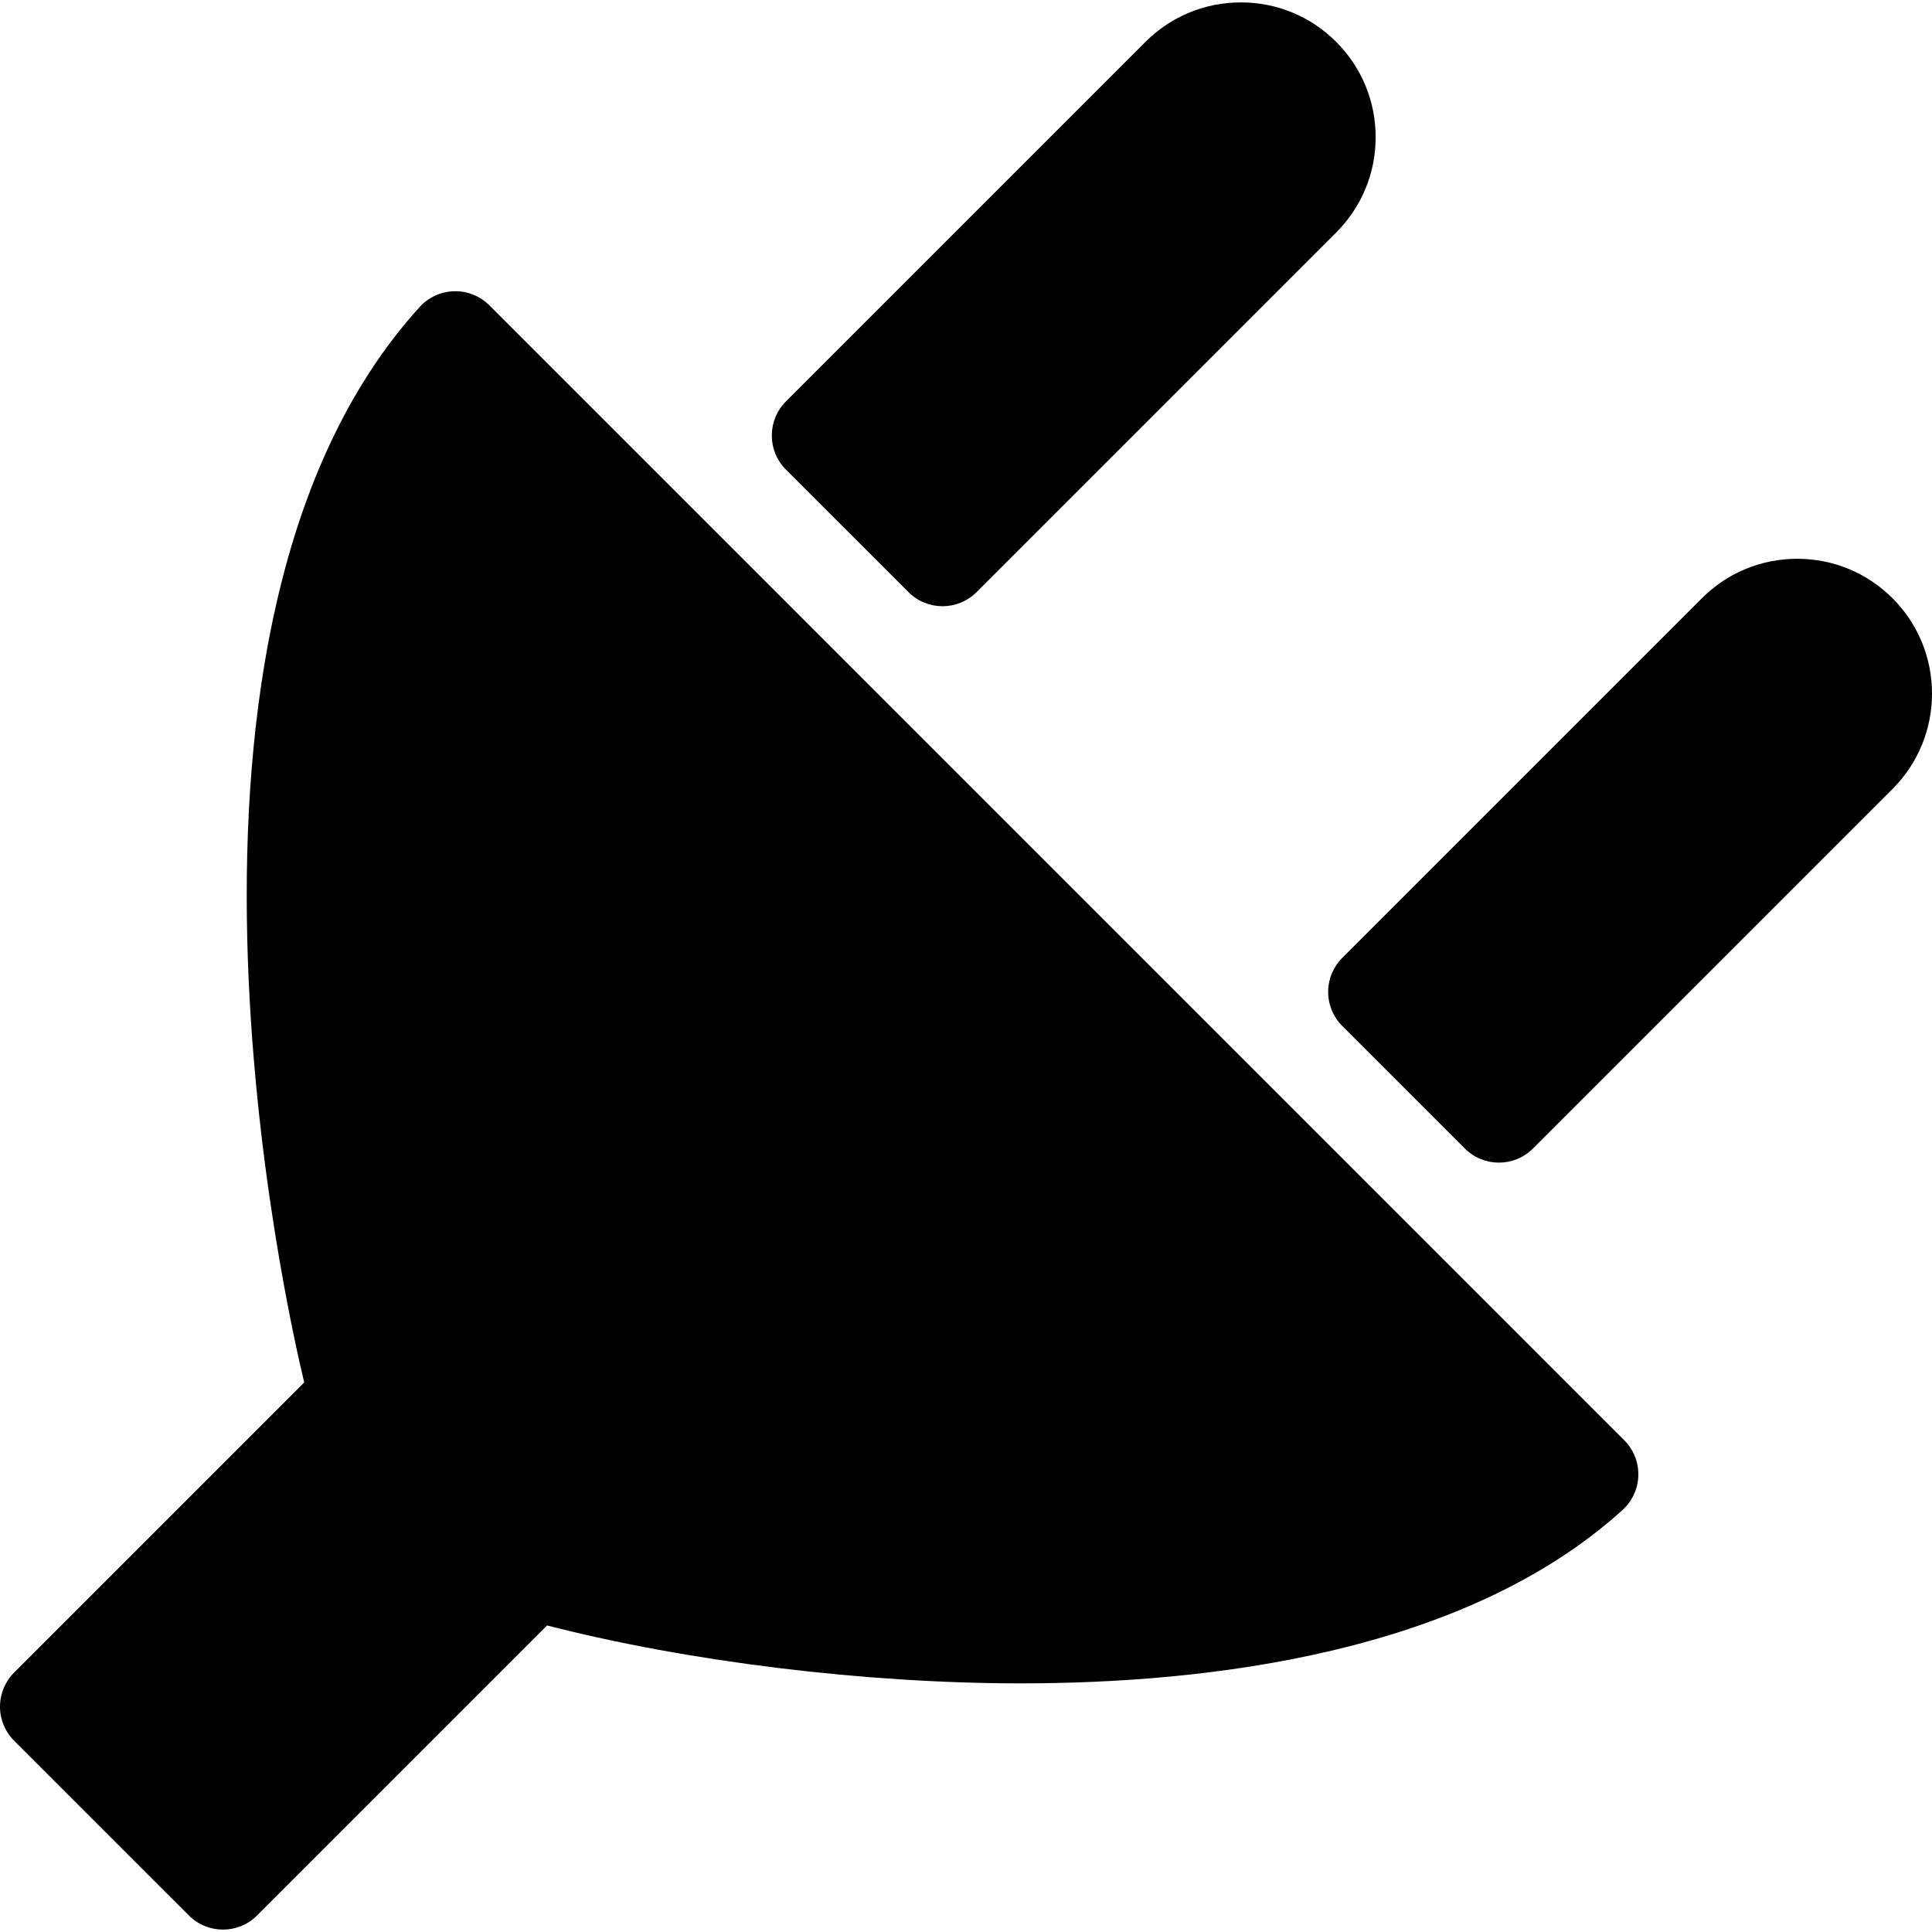
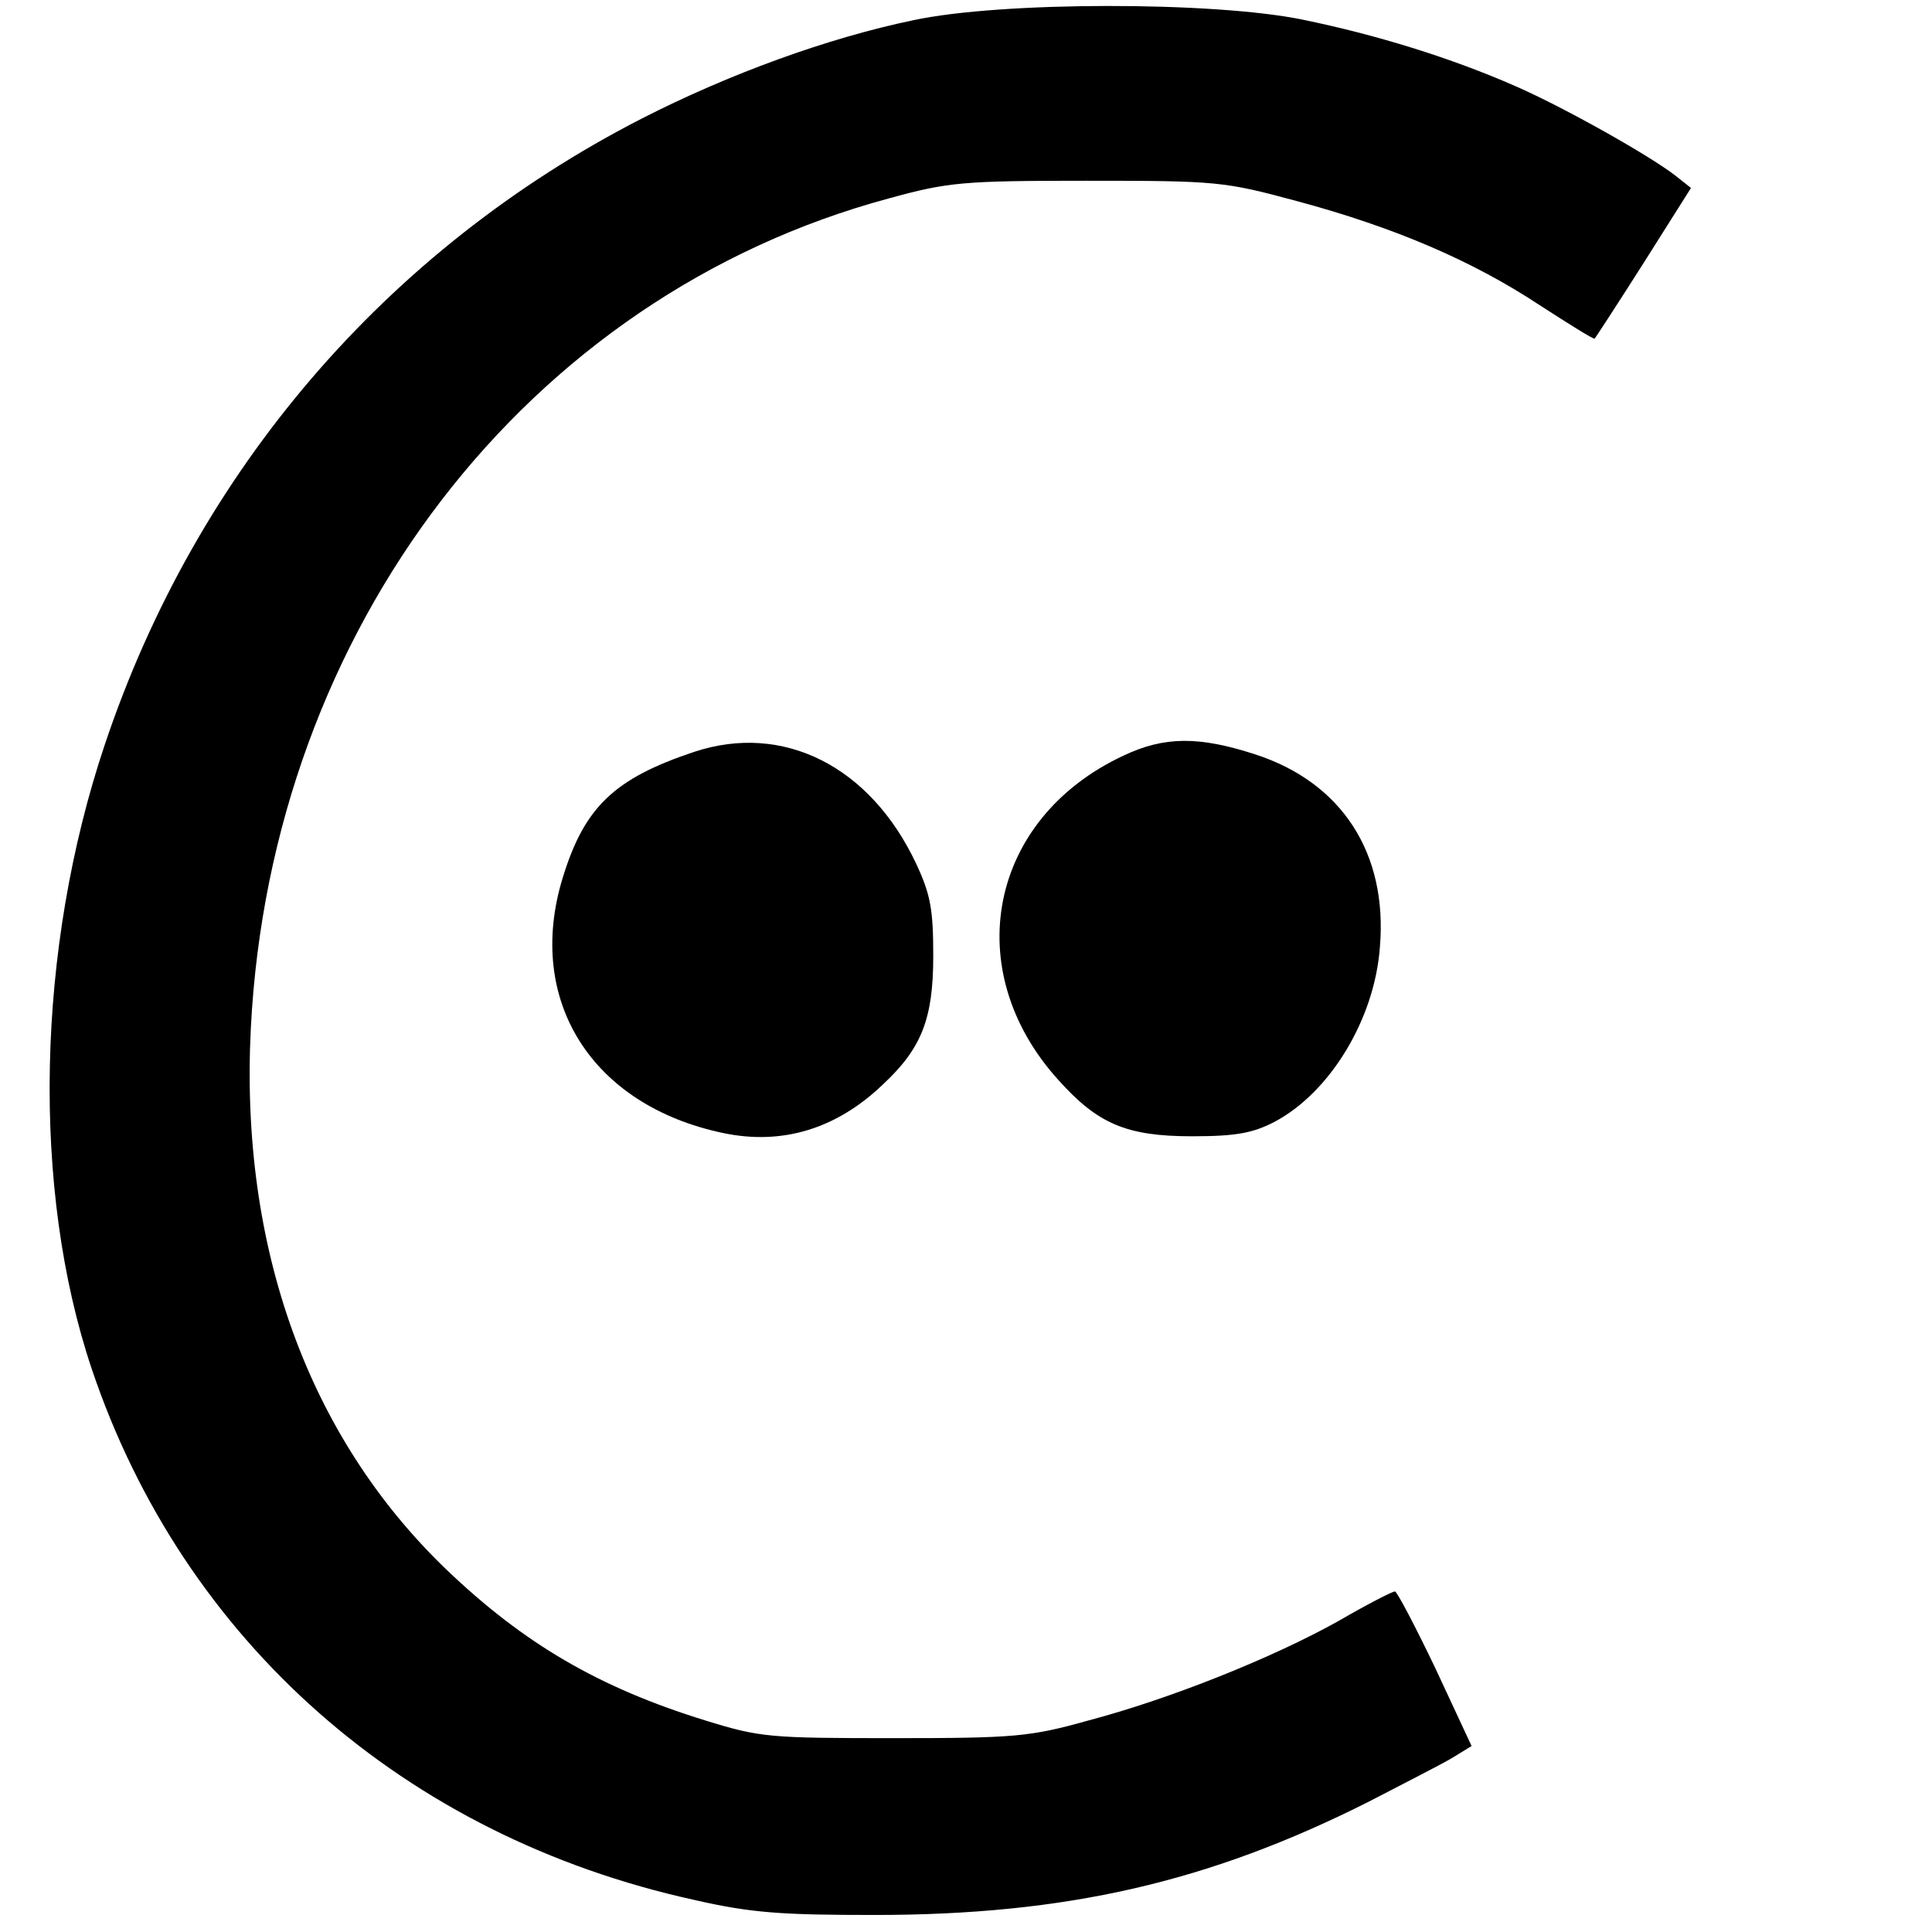
- <svg xmlns="http://www.w3.org/2000/svg" version="1.1" id="Capa_1" x="0px" y="0px" width="99.012px" height="99.012px" viewBox="0 0 99.012 99.012" style="enable-background:new 0 0 99.012 99.012;" xml:space="preserve">
-   <g>
-     <g>
-       <path d="M25.08,15.648c-0.478-0.478-1.135-0.742-1.805-0.723c-0.675,0.017-1.314,0.309-1.768,0.808    c-14.829,16.325-6.762,51.623-5.916,55.115L0.723,85.717C0.26,86.18,0,86.808,0,87.463c0,0.654,0.26,1.283,0.723,1.746    l8.958,8.957c0.482,0.48,1.114,0.723,1.746,0.723c0.631,0,1.264-0.24,1.745-0.723l14.865-14.864    c7.237,1.859,16.289,2.968,24.28,2.968c9.599,0,22.739-1.543,30.836-8.886c0.5-0.454,0.793-1.093,0.809-1.769    c0.018-0.676-0.245-1.328-0.723-1.805L25.08,15.648z" />
-       <path d="M46.557,30.345c0.482,0.482,1.114,0.723,1.746,0.723c0.632,0,1.264-0.241,1.746-0.724l18.428-18.428    c1.305-1.305,2.023-3.04,2.023-4.885c0-1.846-0.719-3.582-2.023-4.886c-1.305-1.305-3.039-2.022-4.885-2.022    c-1.845,0-3.581,0.718-4.887,2.022L40.277,20.574c-0.964,0.964-0.964,2.527,0,3.492L46.557,30.345z" />
-       <path d="M96.99,30.661c-1.305-1.305-3.039-2.024-4.885-2.024c-1.847,0-3.582,0.718-4.886,2.023L68.79,49.089    c-0.464,0.463-0.724,1.091-0.724,1.746s0.26,1.282,0.724,1.746l6.28,6.278c0.481,0.482,1.113,0.724,1.746,0.724    c0.631,0,1.264-0.241,1.746-0.724l18.43-18.429C99.686,37.735,99.686,33.353,96.99,30.661z" />
-     </g>
+ <svg xmlns="http://www.w3.org/2000/svg" version="1.0" width="295pt" height="295pt" viewBox="0 0 295 295" preserveAspectRatio="xMidYMid meet">
+   <g transform="translate(0,295) scale(0.1,-0.1)" fill="#000000" stroke="none">
+     <path d="M1394 2919 c-130 -27 -281 -82 -414 -150 -390 -200 -680 -538 -820 -956 -105 -313 -112 -679 -20 -953 140 -416 478 -714 920 -811 87 -20 134 -23 275 -23 293 0 511 50 755 173 52 27 109 56 126 66 l31 19 -55 118 c-31 65 -59 118 -62 118 -4 0 -43 -20 -86 -45 -100 -56 -257 -119 -382 -152 -89 -25 -113 -27 -297 -27 -190 0 -204 1 -288 27 -162 50 -277 117 -396 231 -210 202 -315 491 -298 826 31 610 421 1118 974 1267 91 25 113 27 303 27 198 0 209 -1 320 -31 149 -40 268 -91 371 -159 45 -29 83 -53 84 -51 1 1 35 53 75 116 l72 114 -24 19 c-40 31 -170 104 -243 136 -100 44 -214 79 -326 102 -136 28 -461 28 -595 -1z" />
+     <path d="M1060 1802 c-123 -41 -168 -85 -201 -193 -57 -187 45 -347 245 -389 90 -19 173 6 244 74 59 55 77 100 77 196 0 71 -4 94 -26 141 -70 149 -203 216 -339 171z" />
+     <path d="M1715 1796 c-205 -96 -251 -327 -99 -495 60 -67 104 -86 204 -86 68 0 93 5 126 22 85 45 153 157 161 267 12 143 -58 251 -190 294 -86 28 -139 28 -202 -2z" />
  </g>
-   <g>
- </g>
-   <g>
- </g>
-   <g>
- </g>
-   <g>
- </g>
-   <g>
- </g>
-   <g>
- </g>
-   <g>
- </g>
-   <g>
- </g>
-   <g>
- </g>
-   <g>
- </g>
-   <g>
- </g>
-   <g>
- </g>
-   <g>
- </g>
-   <g>
- </g>
-   <g>
- </g>
</svg>
